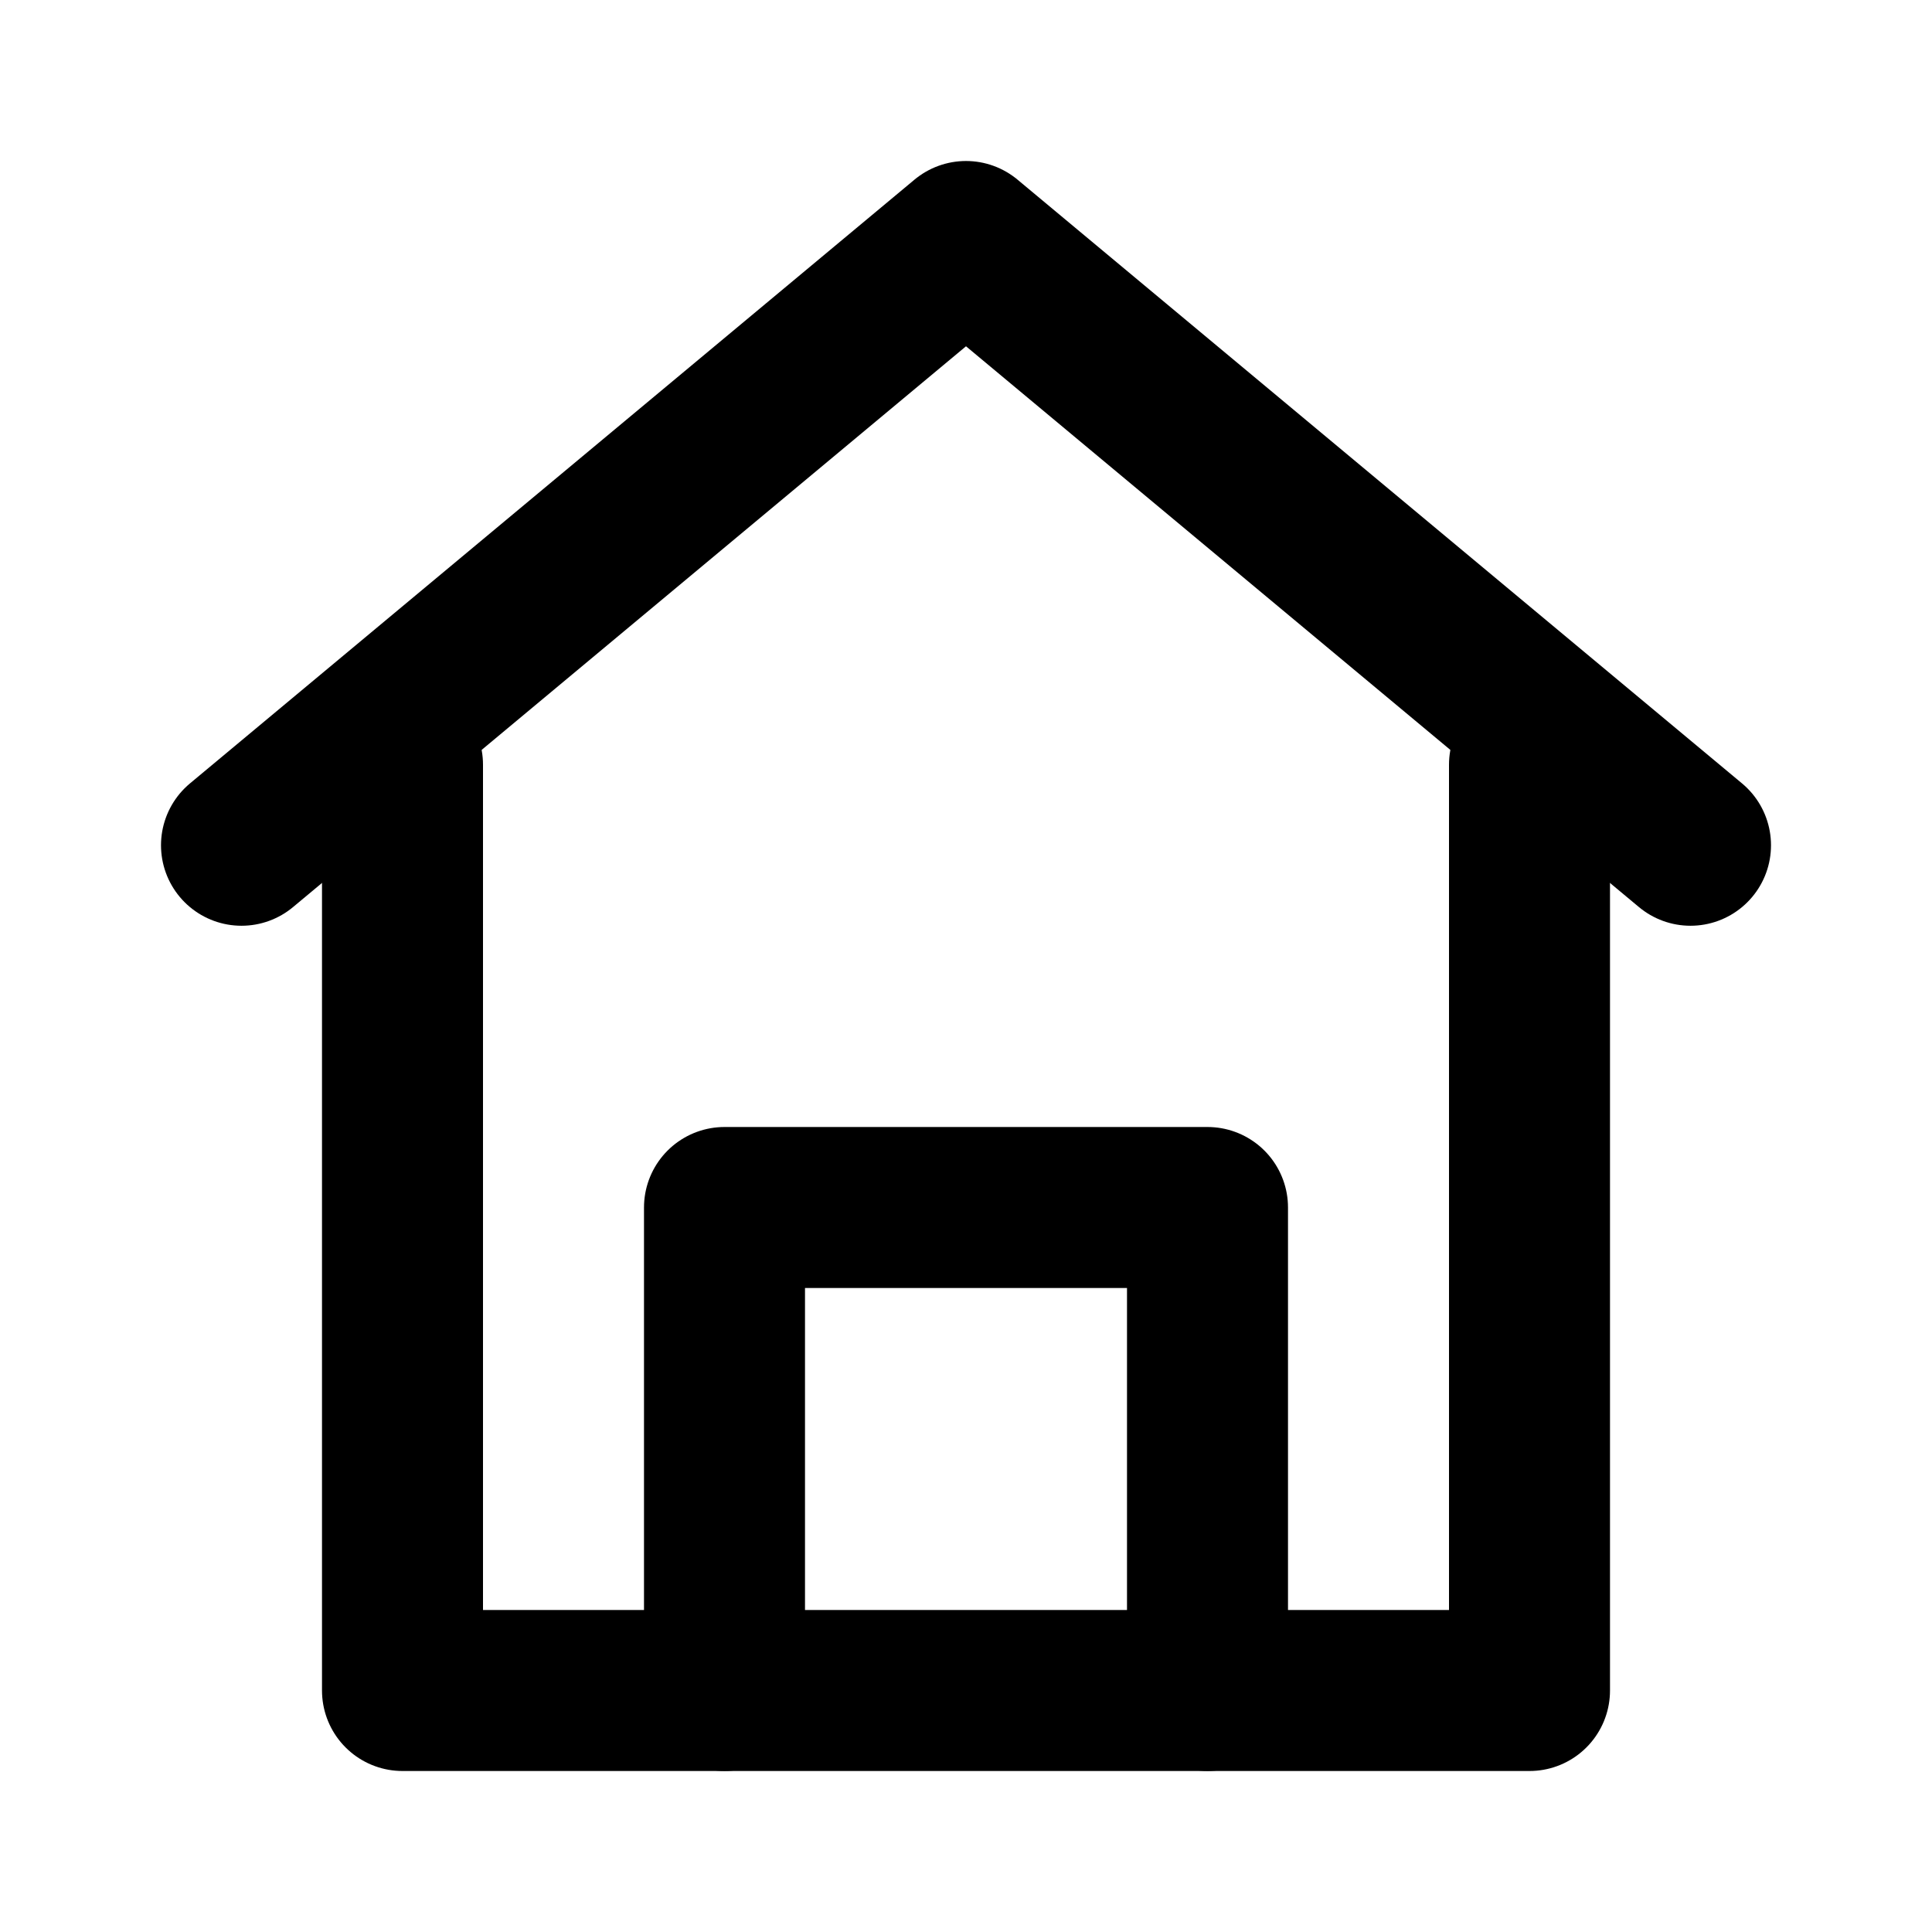
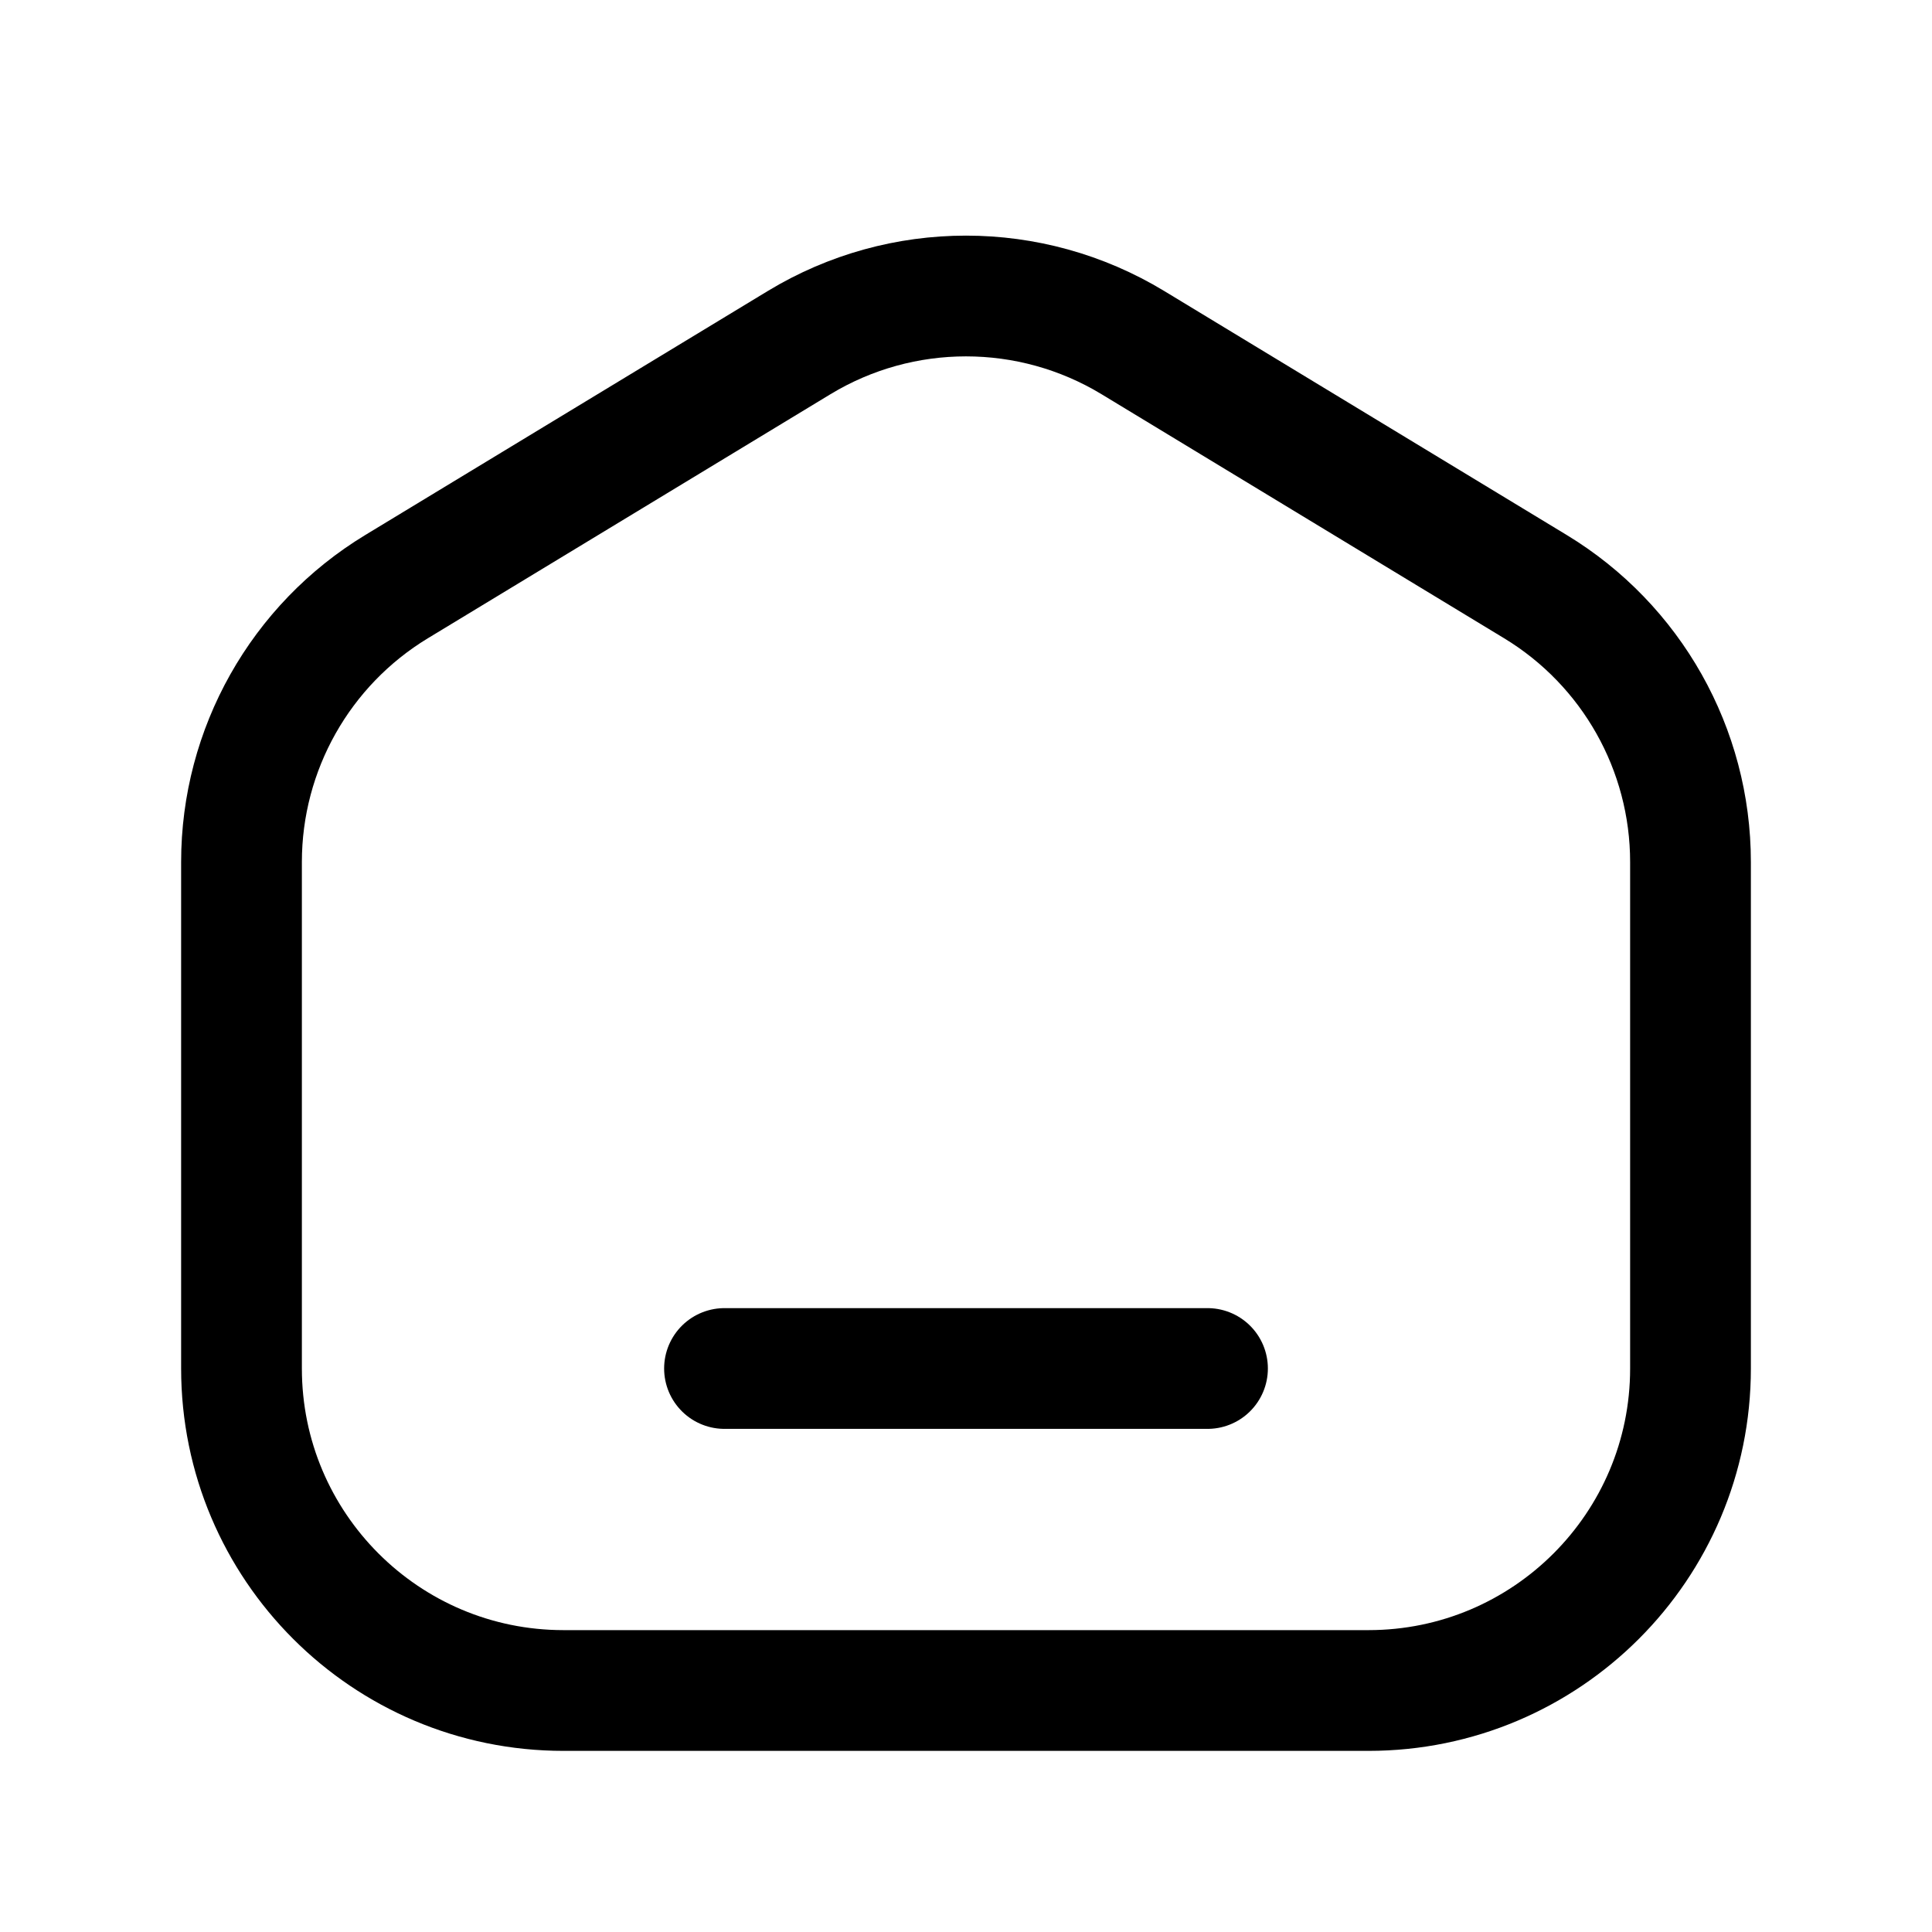
- <svg xmlns="http://www.w3.org/2000/svg" width="24" height="24" viewBox="0 0 24 24" fill="none" stroke="#000000" stroke-width="2" stroke-linecap="round" stroke-linejoin="round">
-   <path d="M3 10.5 12 3l9 7.5" />
-   <path d="M5 9.5V21h14V9.5" />
-   <path d="M9 21v-6h6v6" />
+ <svg xmlns="http://www.w3.org/2000/svg" width="24" height="24" stroke-width="1.5" viewBox="0 0 24 24" fill="none">
+   <path d="M17 21H7C4.791 21 3 19.209 3 17V10.708C3 9.309 3.731 8.012 4.927 7.287L9.927 4.256C11.201 3.484 12.799 3.484 14.073 4.256L19.073 7.287C20.269 8.012 21 9.309 21 10.708V17C21 19.209 19.209 21 17 21Z" stroke="currentColor" stroke-linecap="round" stroke-linejoin="round" />
+   <path d="M9 17H15" stroke="currentColor" stroke-linecap="round" stroke-linejoin="round" />
</svg>
